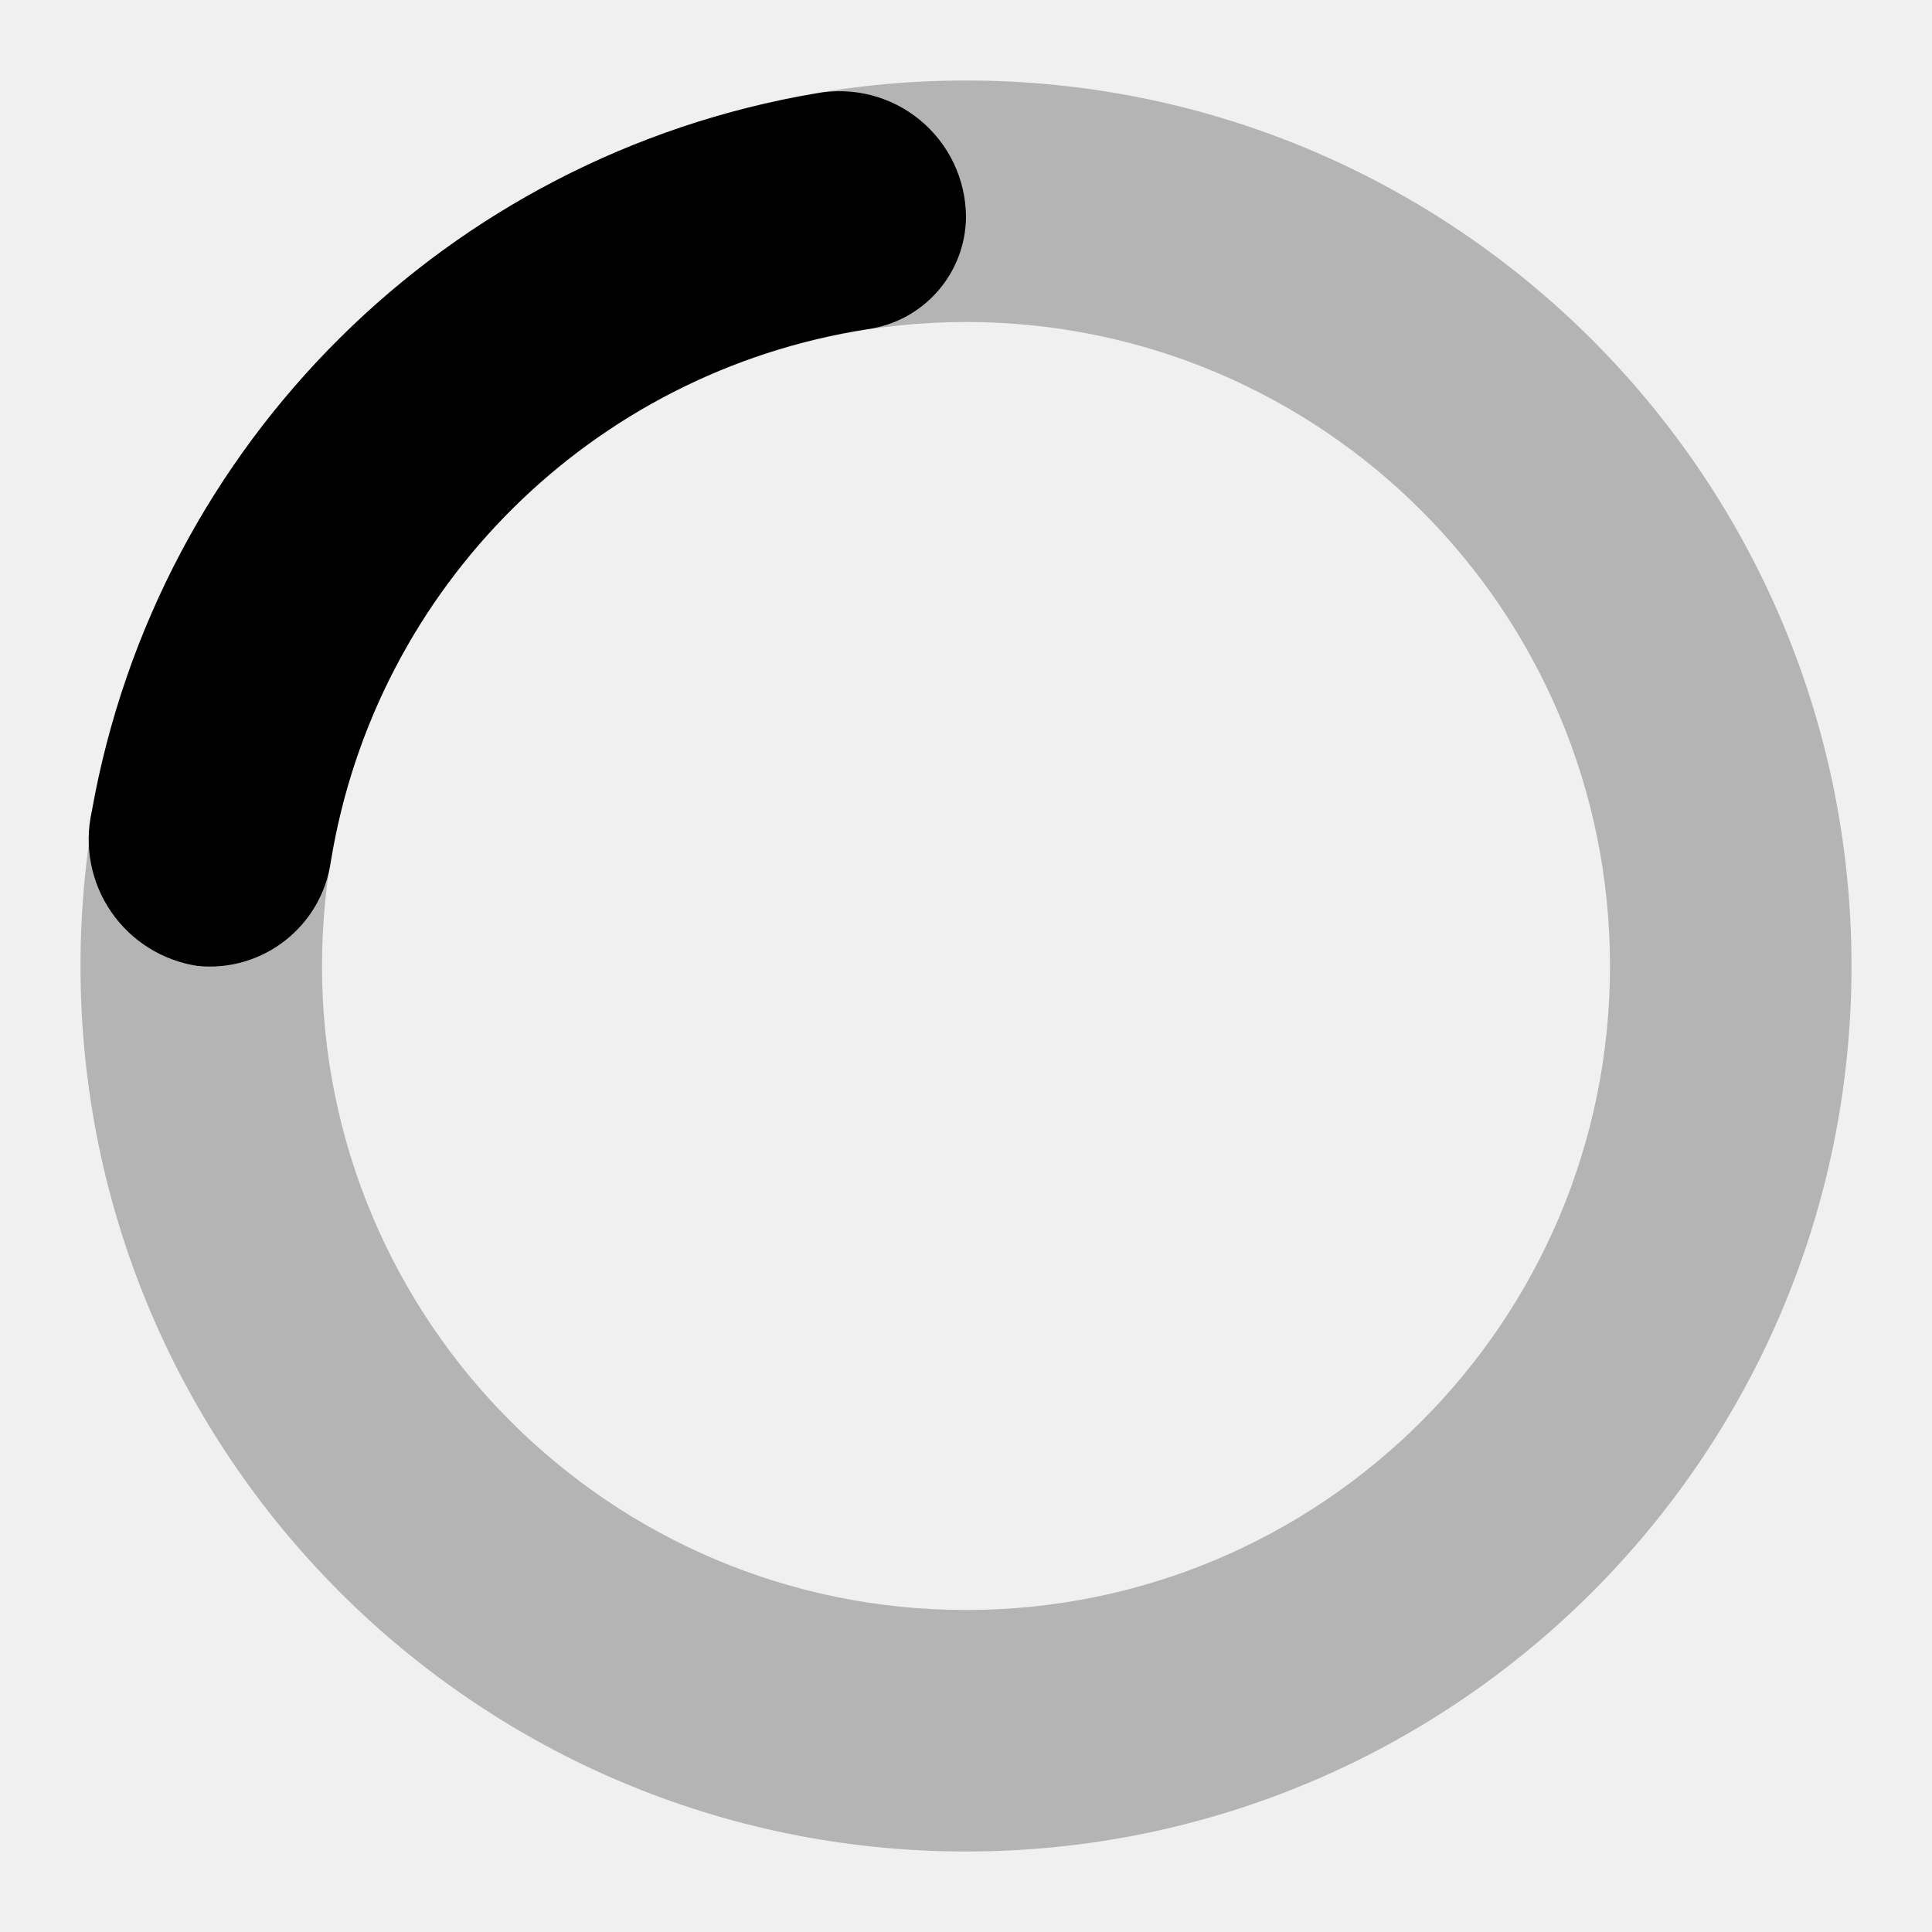
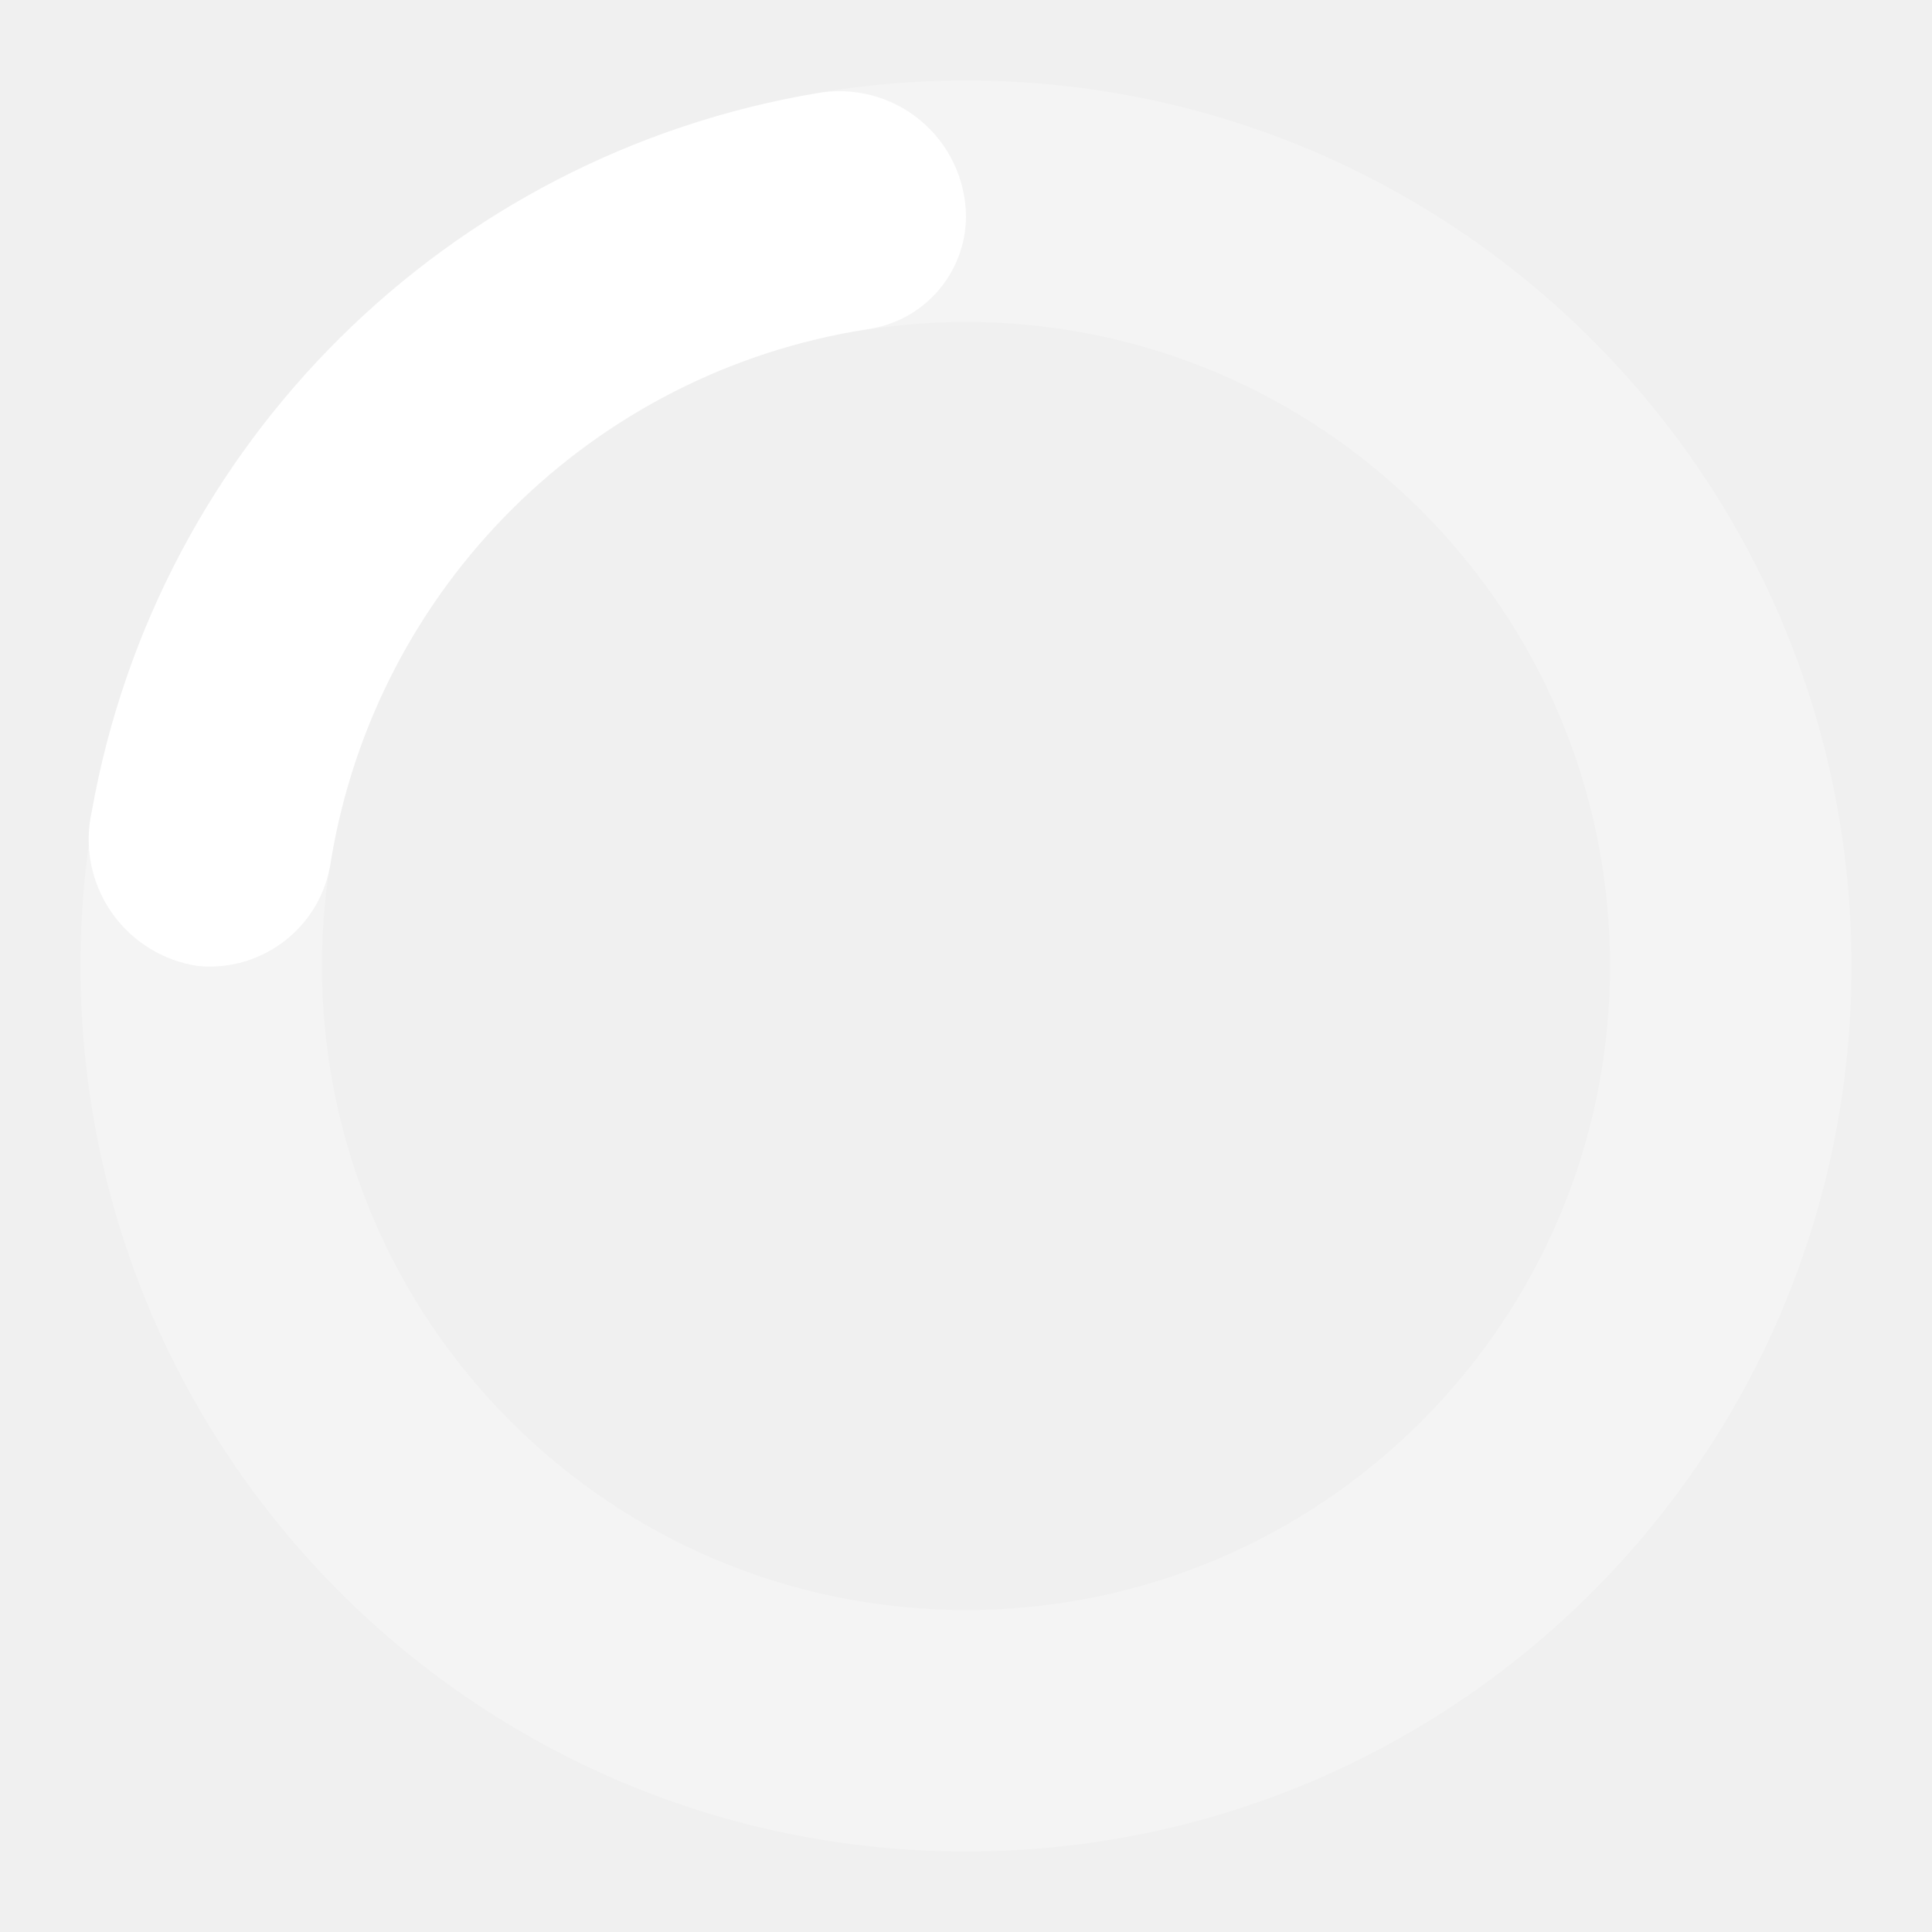
- <svg xmlns="http://www.w3.org/2000/svg" width="24" height="24" viewBox="0 0 24 24">
+ <svg xmlns="http://www.w3.org/2000/svg" width="36" height="36" fill="#fff" viewBox="0 0 24 24">
  <style>.spinner_ajPY{transform-origin:center;animation:spinner_AtaB .75s infinite linear}@keyframes spinner_AtaB{100%{transform:rotate(360deg)}}</style>
  <path d="M12,1A11,11,0,1,0,23,12,11,11,0,0,0,12,1Zm0,19a8,8,0,1,1,8-8A8,8,0,0,1,12,20Z" opacity=".25" />
  <path d="M10.14,1.16a11,11,0,0,0-9,8.92A1.59,1.59,0,0,0,2.46,12,1.52,1.52,0,0,0,4.11,10.7a8,8,0,0,1,6.66-6.61A1.42,1.42,0,0,0,12,2.69h0A1.57,1.57,0,0,0,10.14,1.16Z" class="spinner_ajPY" />
</svg>
